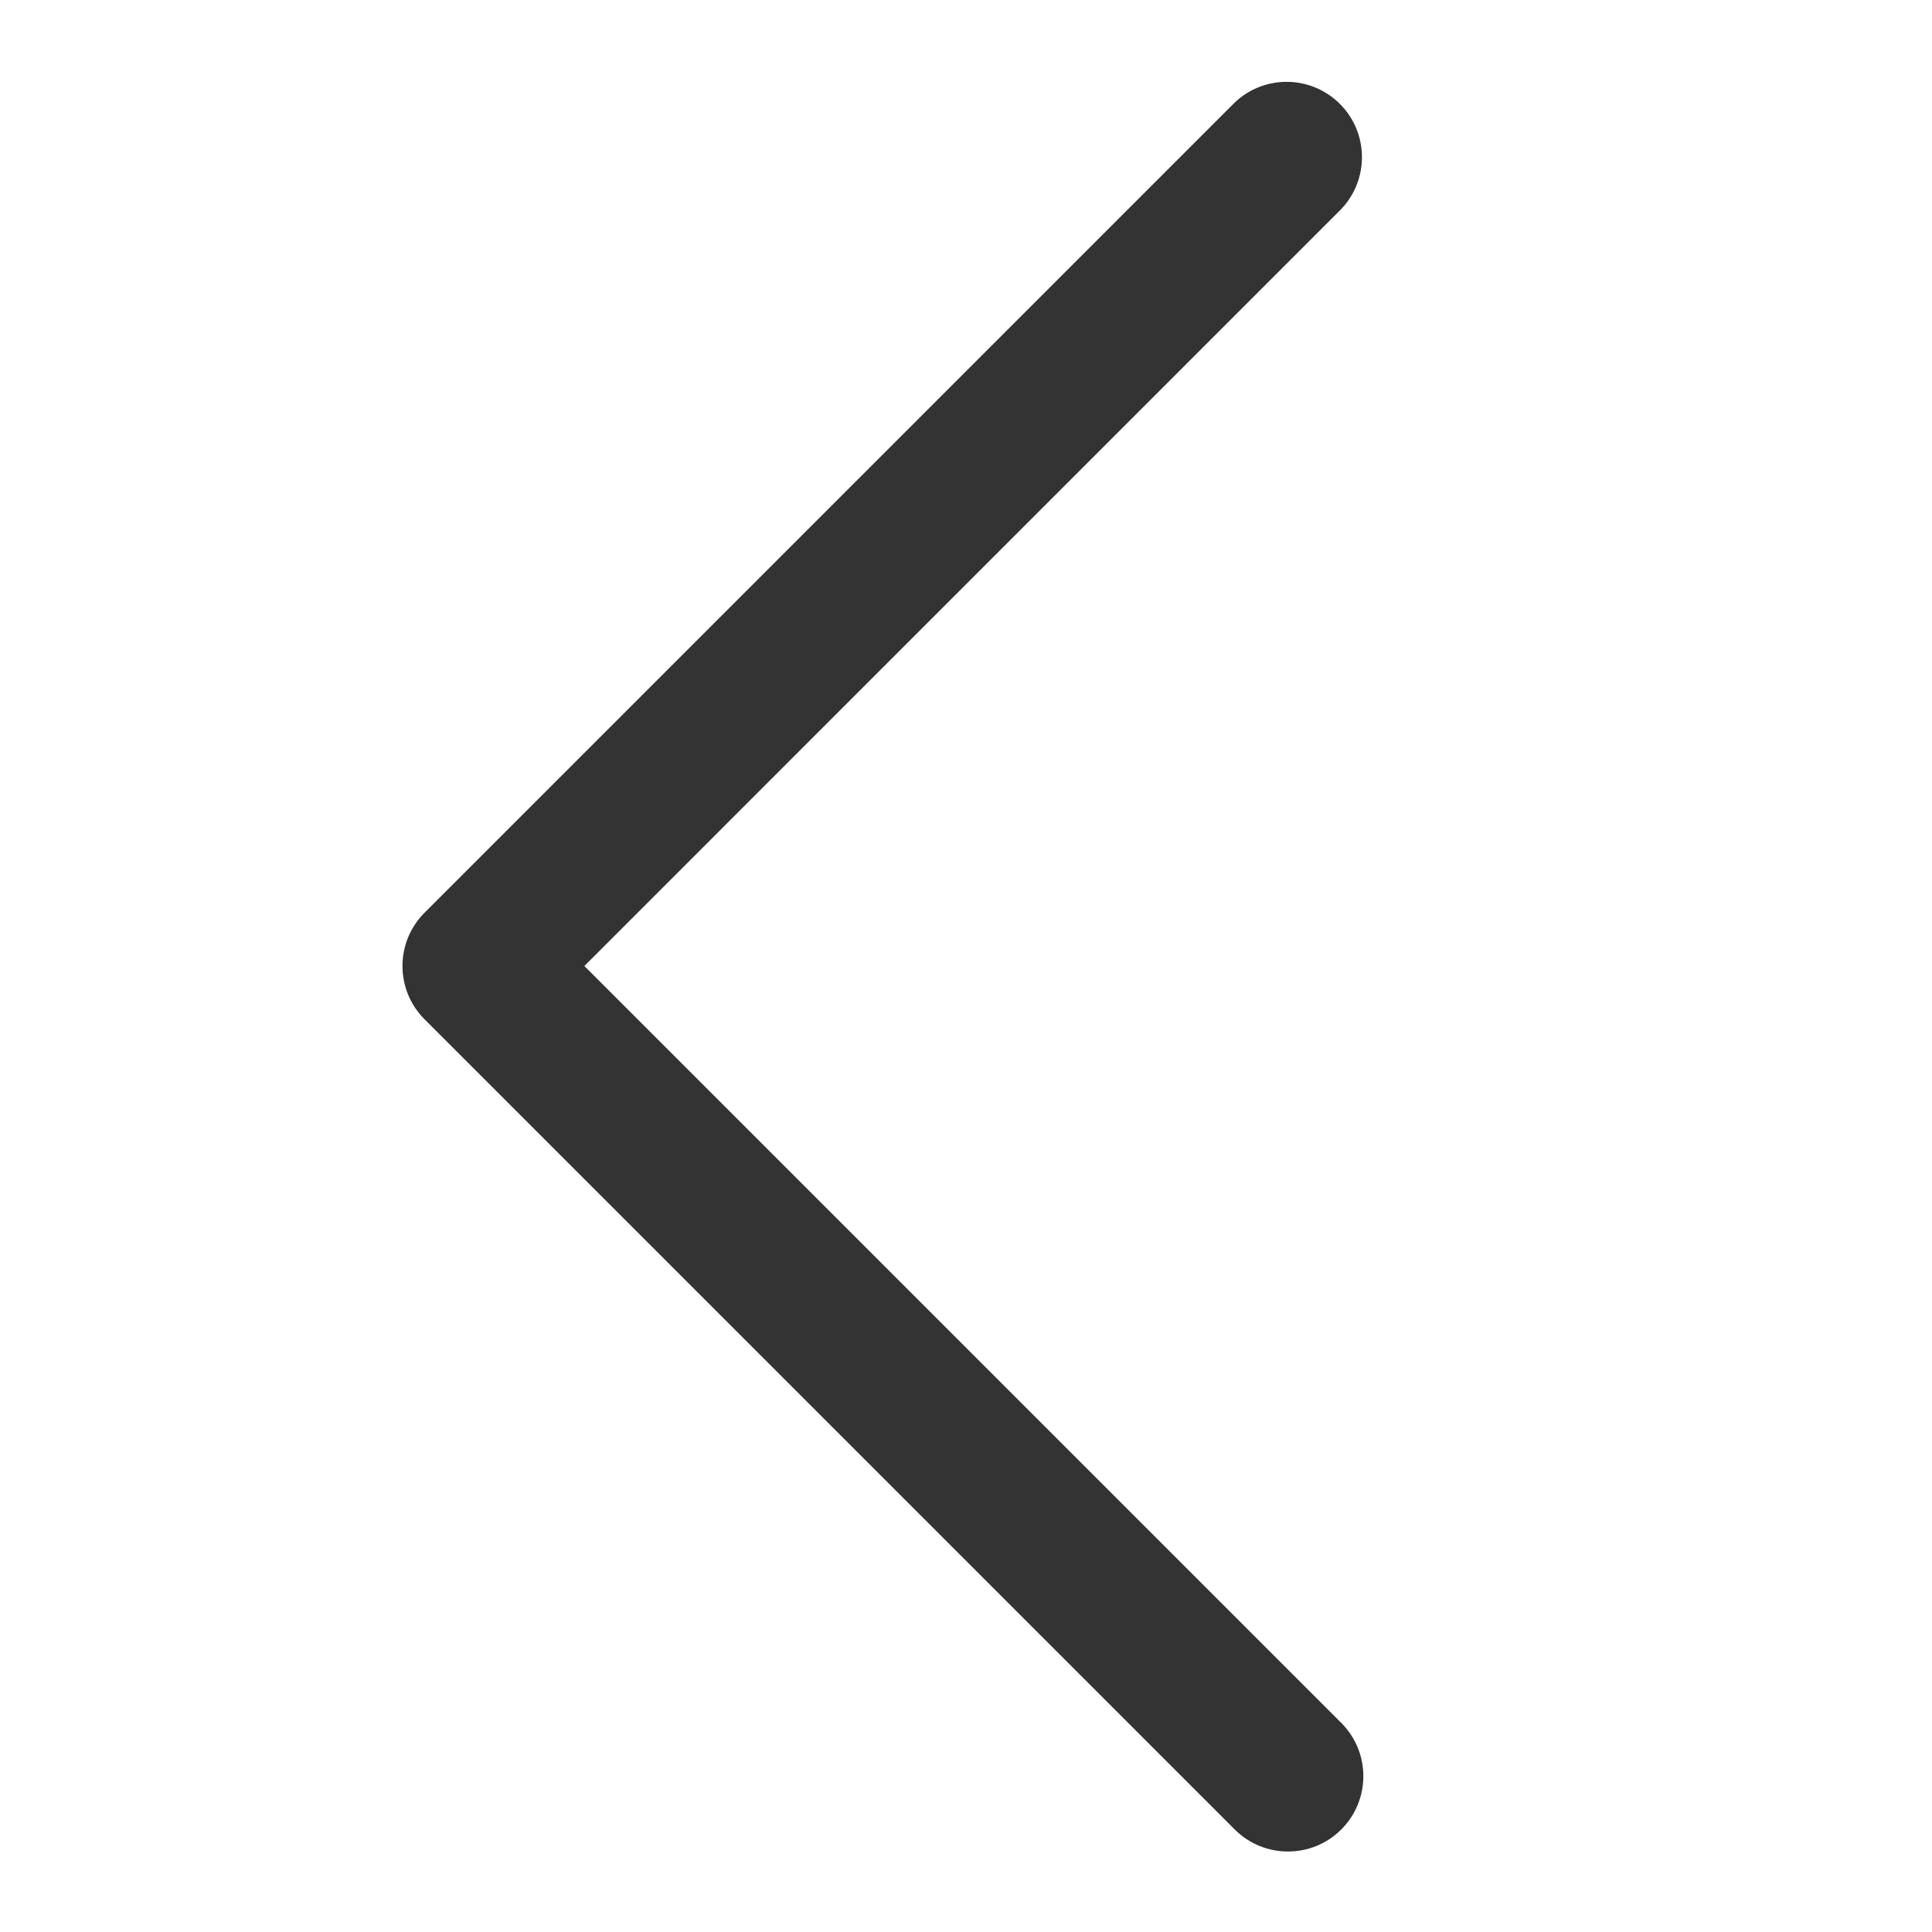
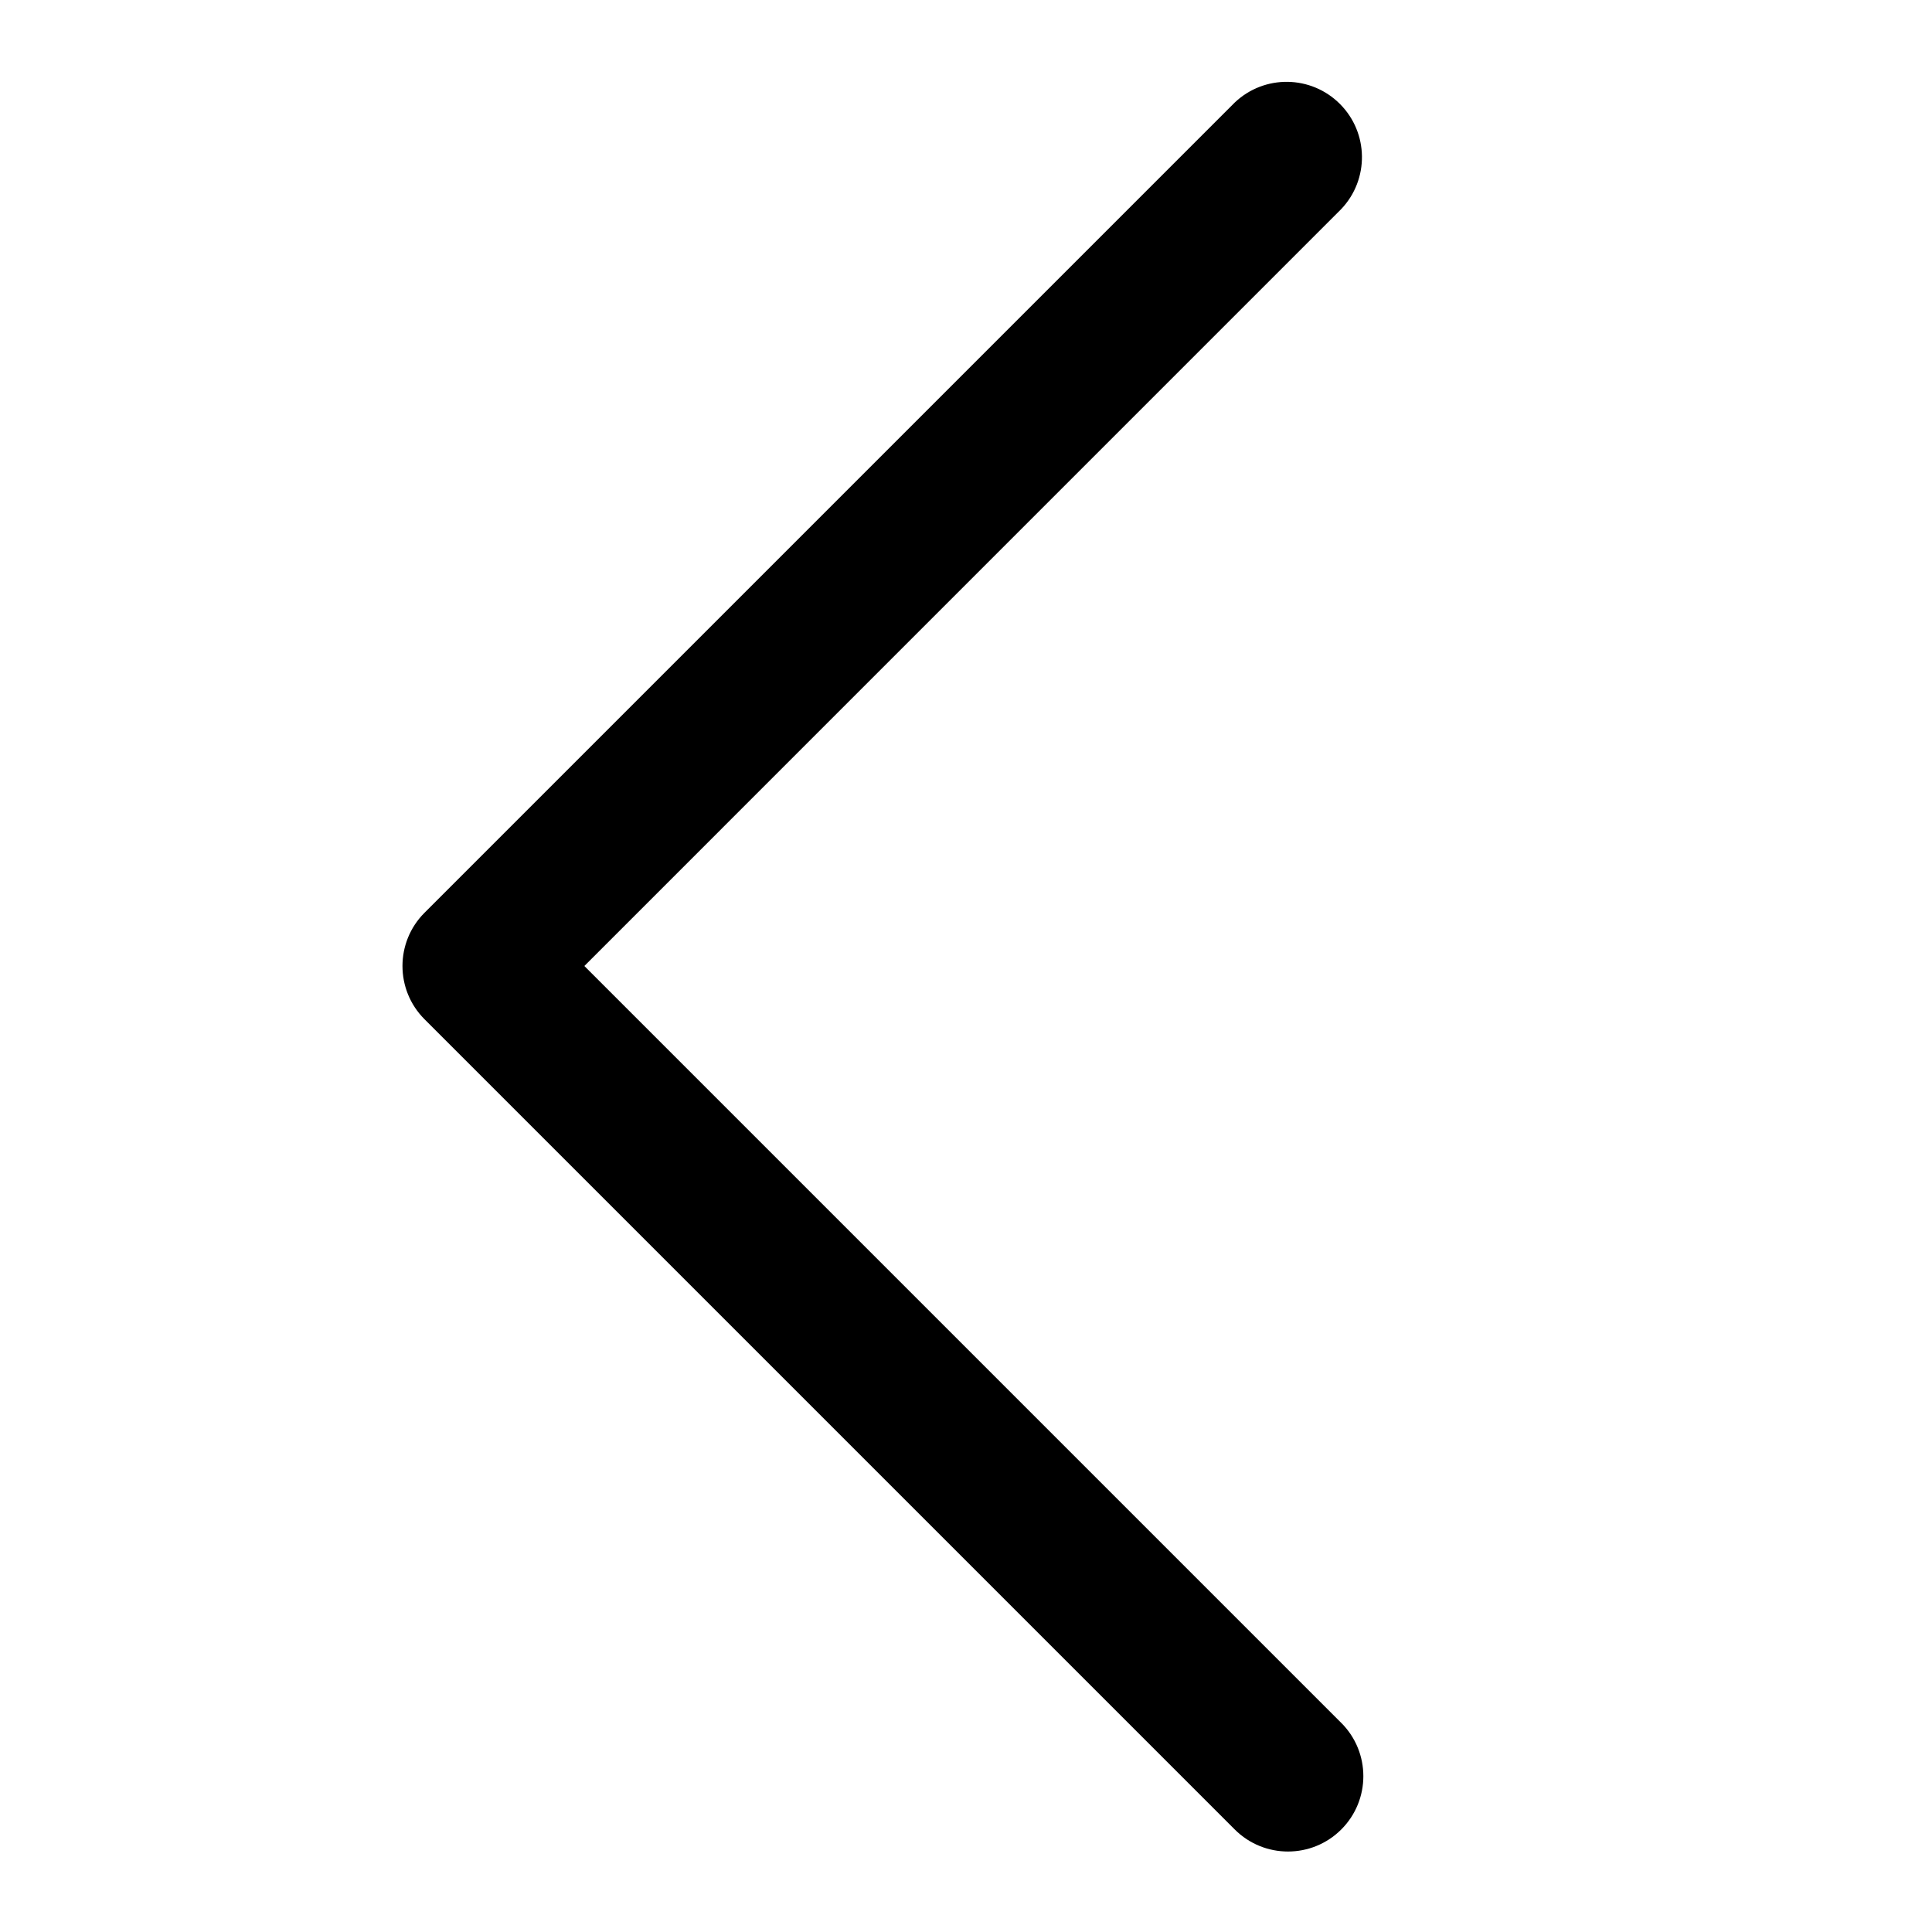
- <svg xmlns="http://www.w3.org/2000/svg" class="{{- cn is defined ? cn : '' -}}" width="48" height="48" viewBox="0 0 48 48">
-   <path fill="#333" d="M33.323 42.804a1.871 1.871 0 0 1-2.646 2.649l-20.13-20.13a1.872 1.872 0 0 1 0-2.646l20.13-20.13a1.872 1.872 0 0 1 2.646 2.647L14.518 24l18.805 18.805z" />
+ <svg xmlns="http://www.w3.org/2000/svg" class="{{ data.svg.class ?? null }}" viewBox="0 0 48 48">
+   <path d="M33.323 42.804a1.871 1.871 0 0 1-2.646 2.649l-20.13-20.13a1.872 1.872 0 0 1 0-2.646l20.13-20.13a1.872 1.872 0 0 1 2.646 2.647L14.518 24l18.805 18.805z" />
</svg>
